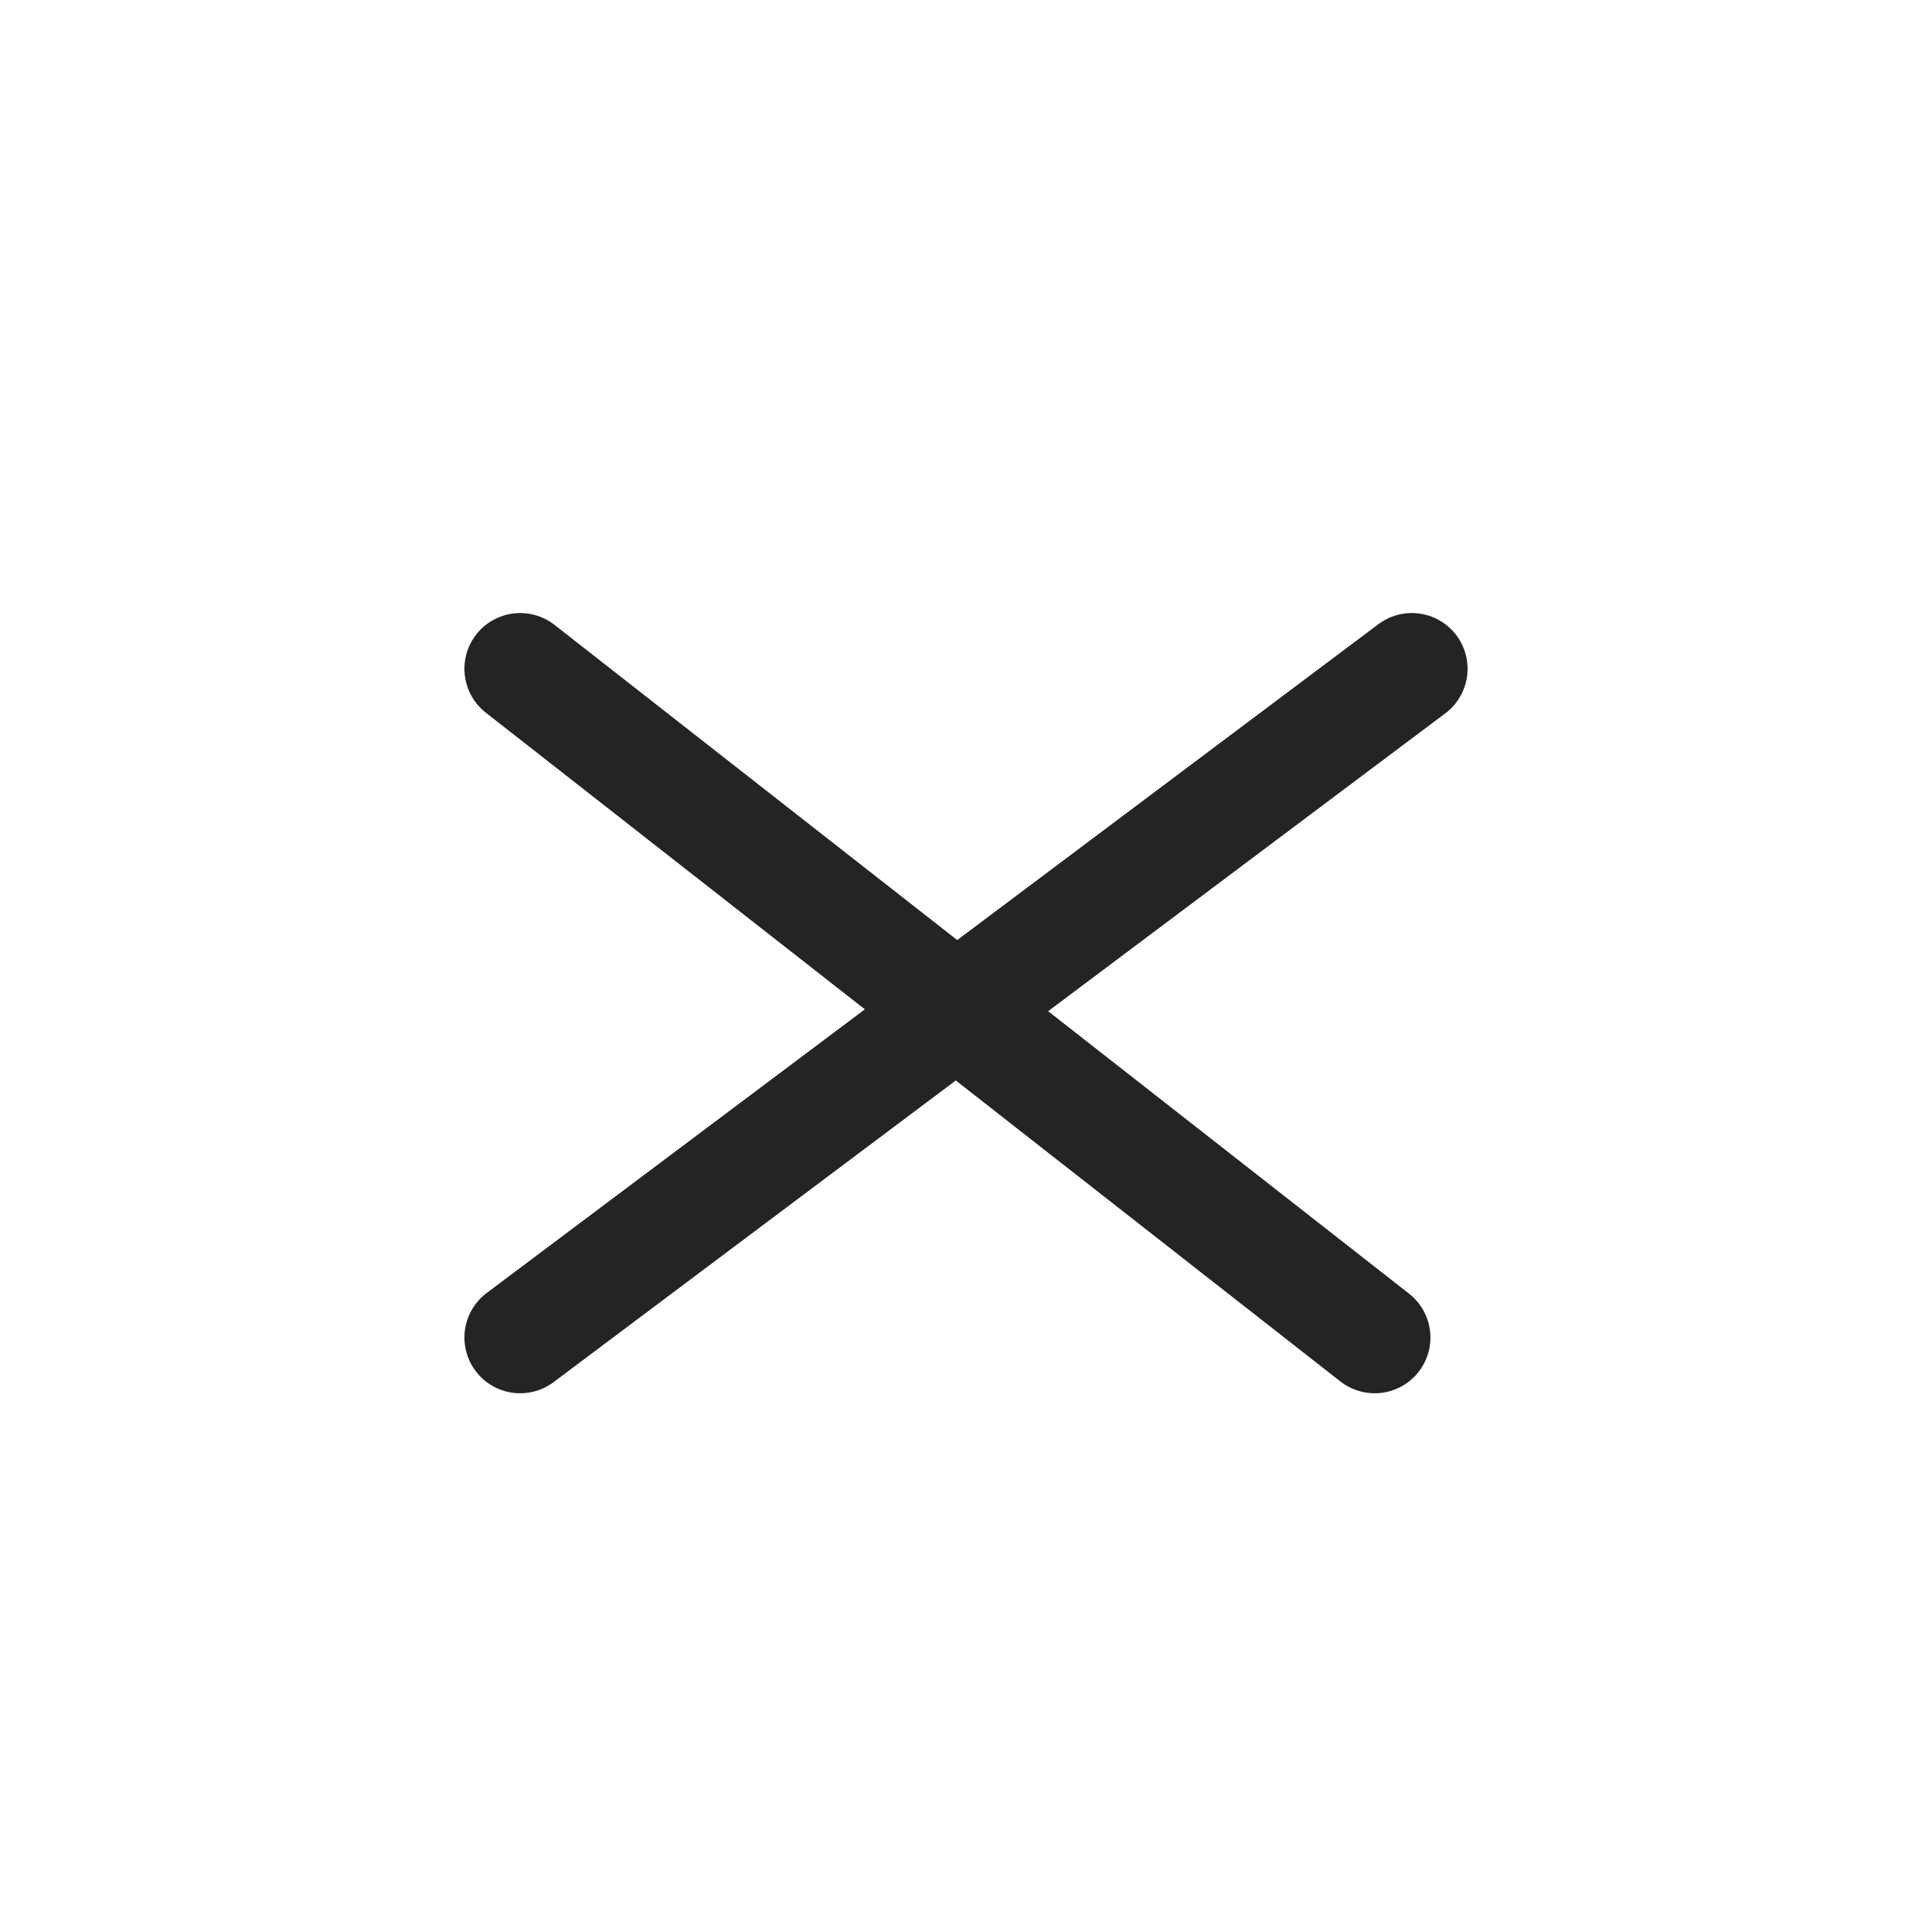
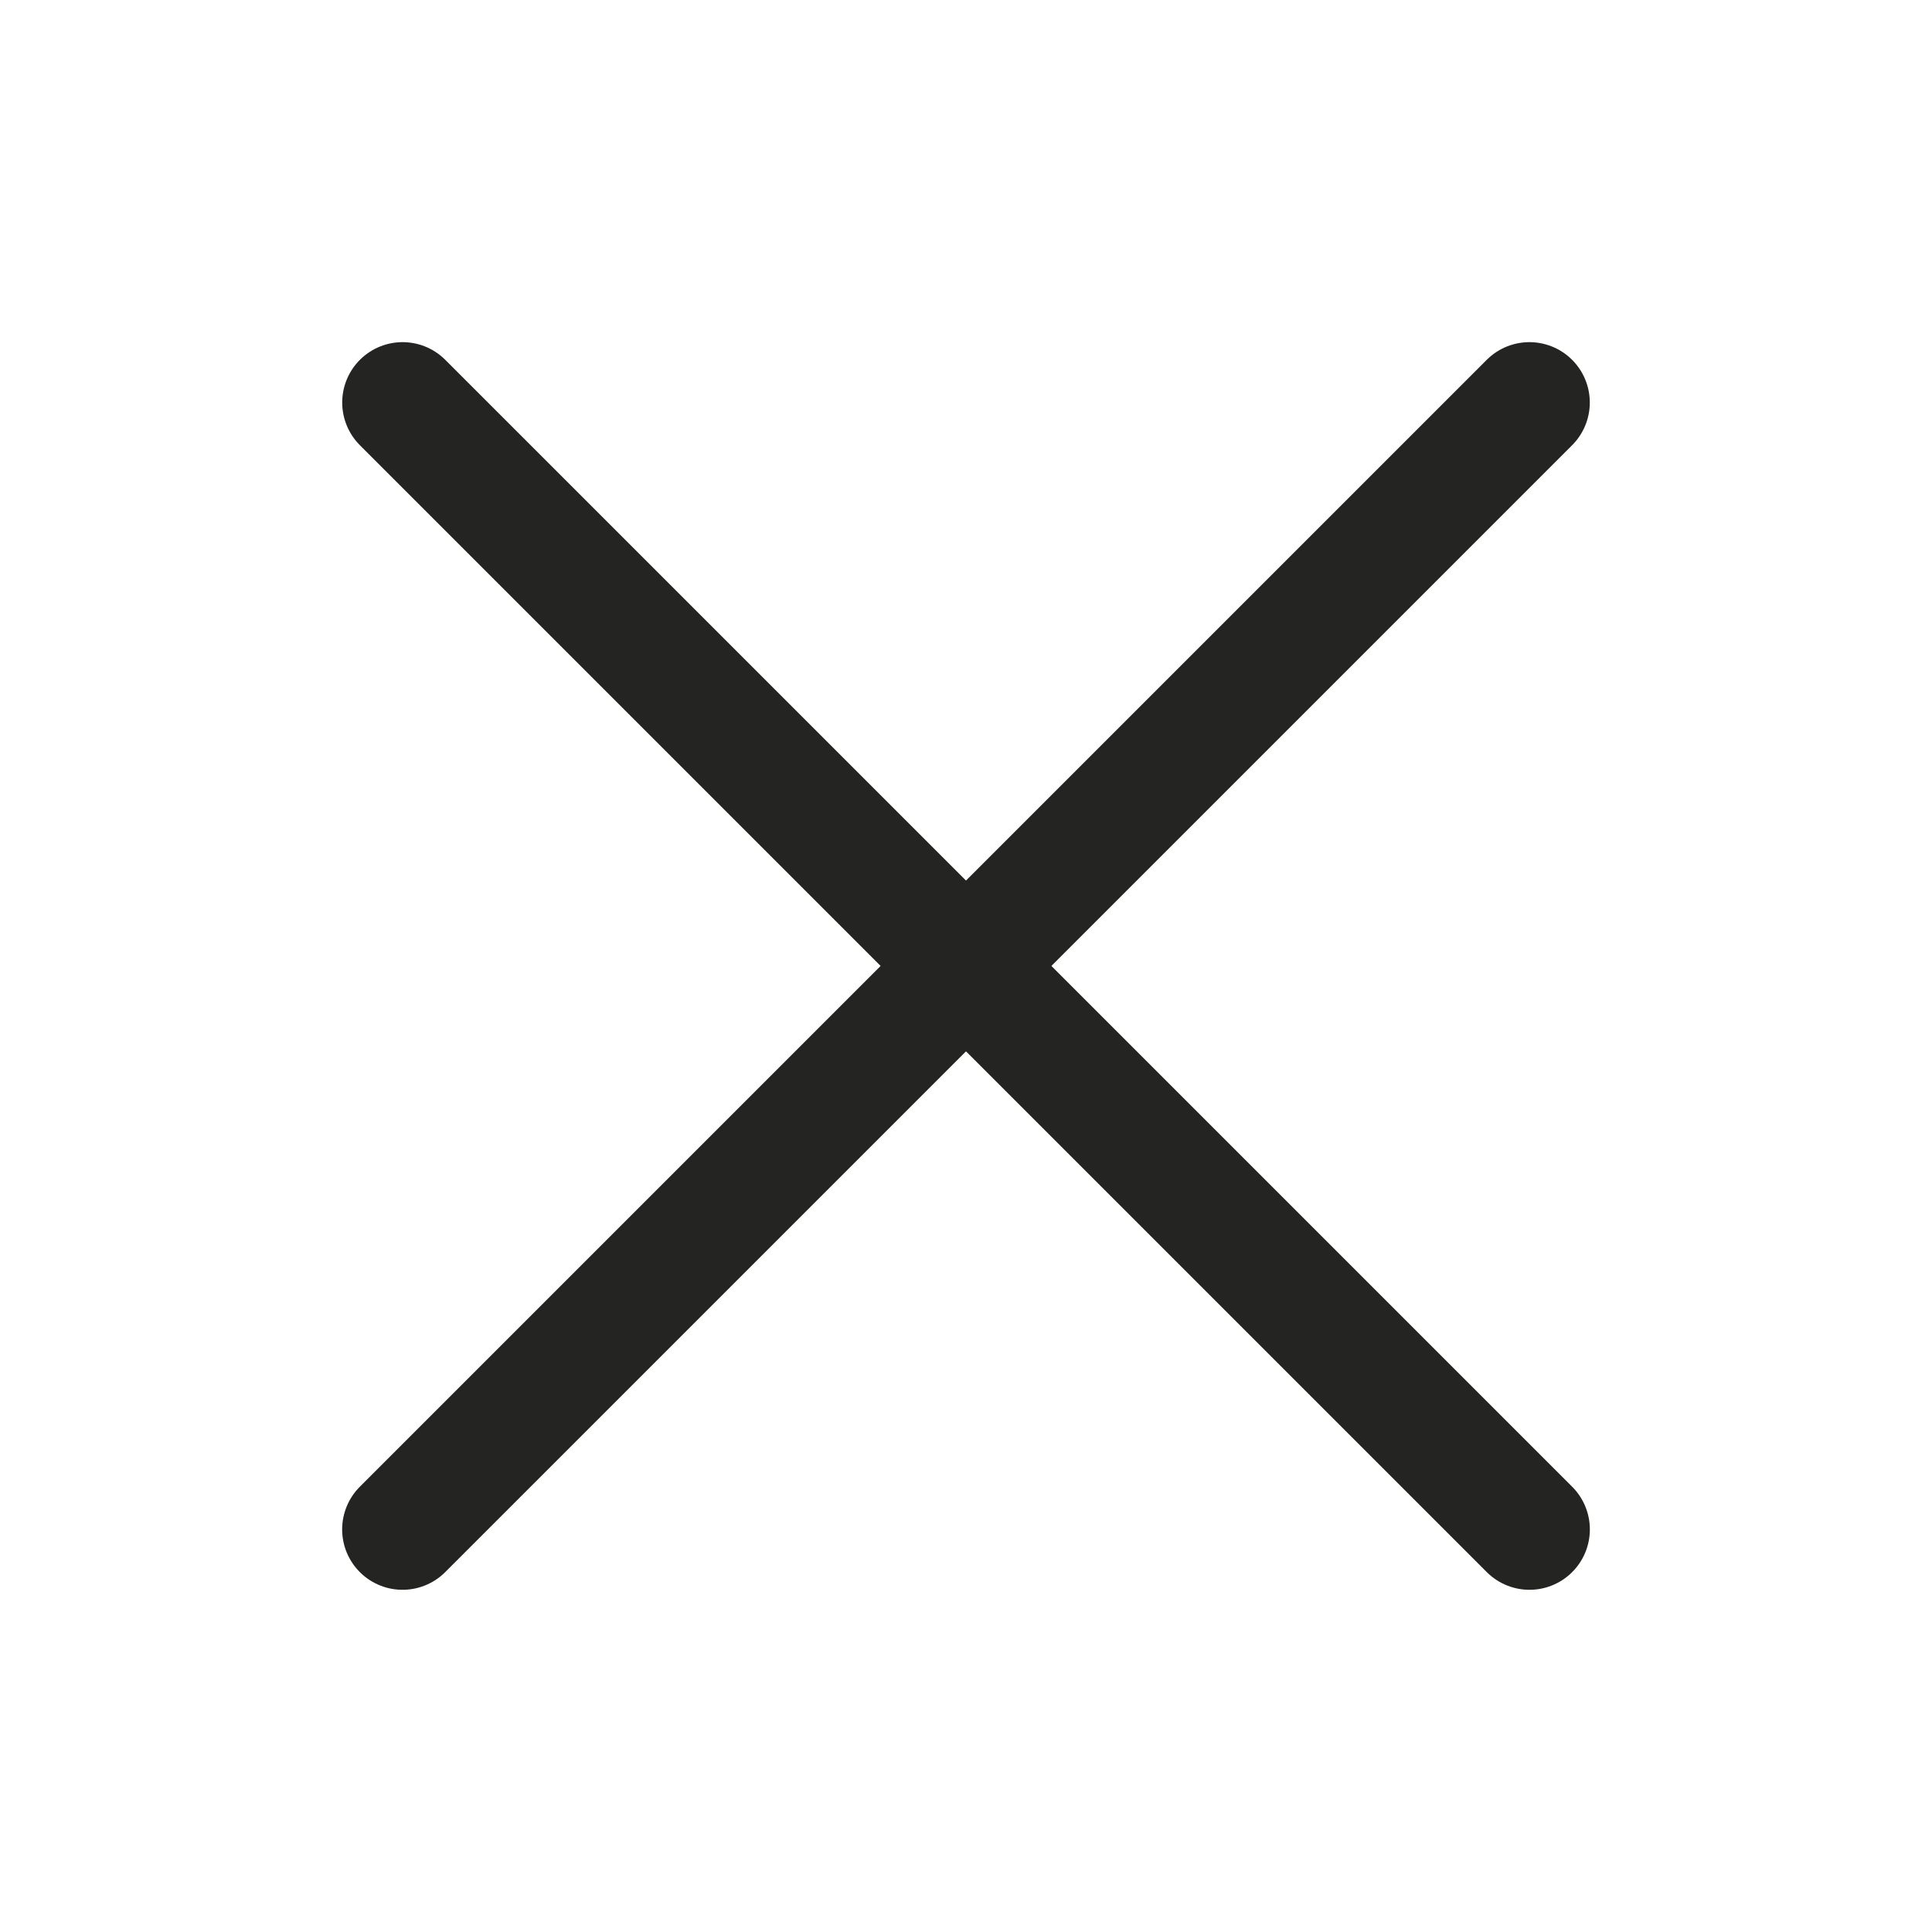
- <svg xmlns="http://www.w3.org/2000/svg" width="52" height="52" viewBox="0 0 52 52" fill="none">
-   <path d="M14 18L37 36" stroke="#242423" stroke-width="3" stroke-linecap="round" />
-   <path d="M14 36L38 18" stroke="#242423" stroke-width="3" stroke-linecap="round" />
+ <svg xmlns="http://www.w3.org/2000/svg" width="32" height="32" viewBox="0 0 32 32" fill="none">
+   <path d="M6.668 6.667L25.333 25.332" stroke="#242423" stroke-width="2" stroke-linecap="round" stroke-linejoin="round" />
+   <path d="M6.667 25.332L25.332 6.667" stroke="#242423" stroke-width="2" stroke-linecap="round" stroke-linejoin="round" />
</svg>
